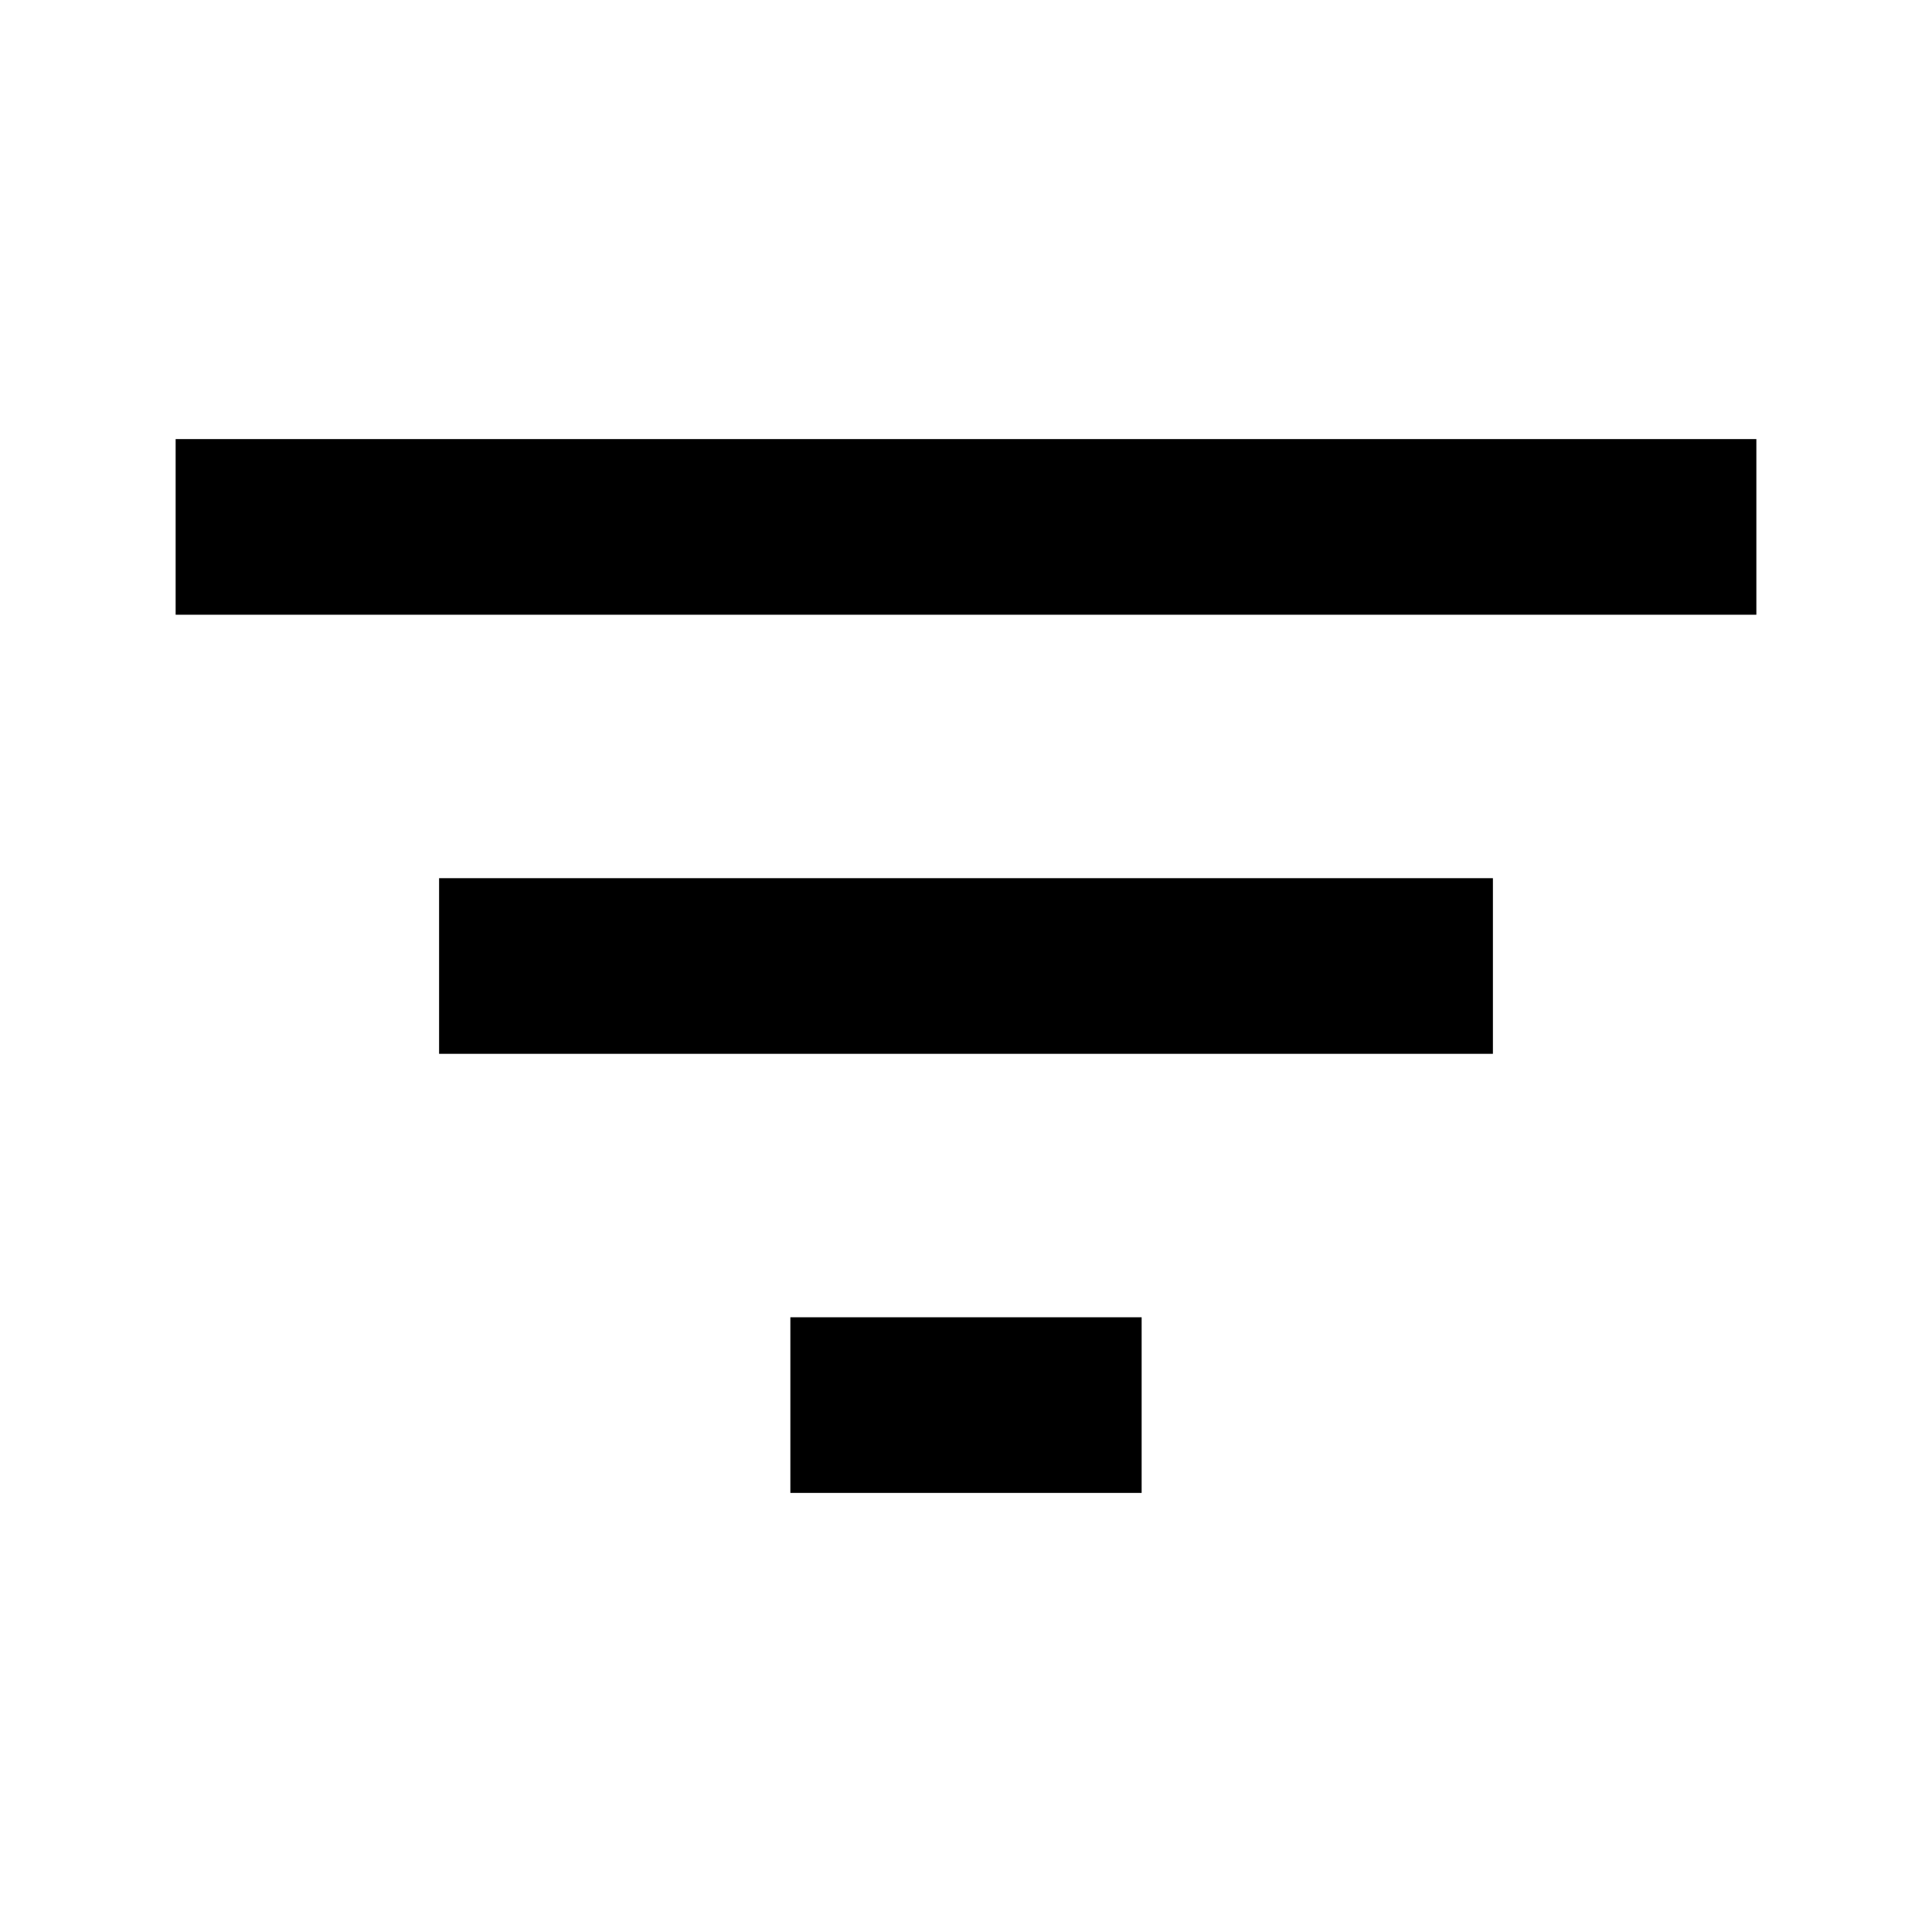
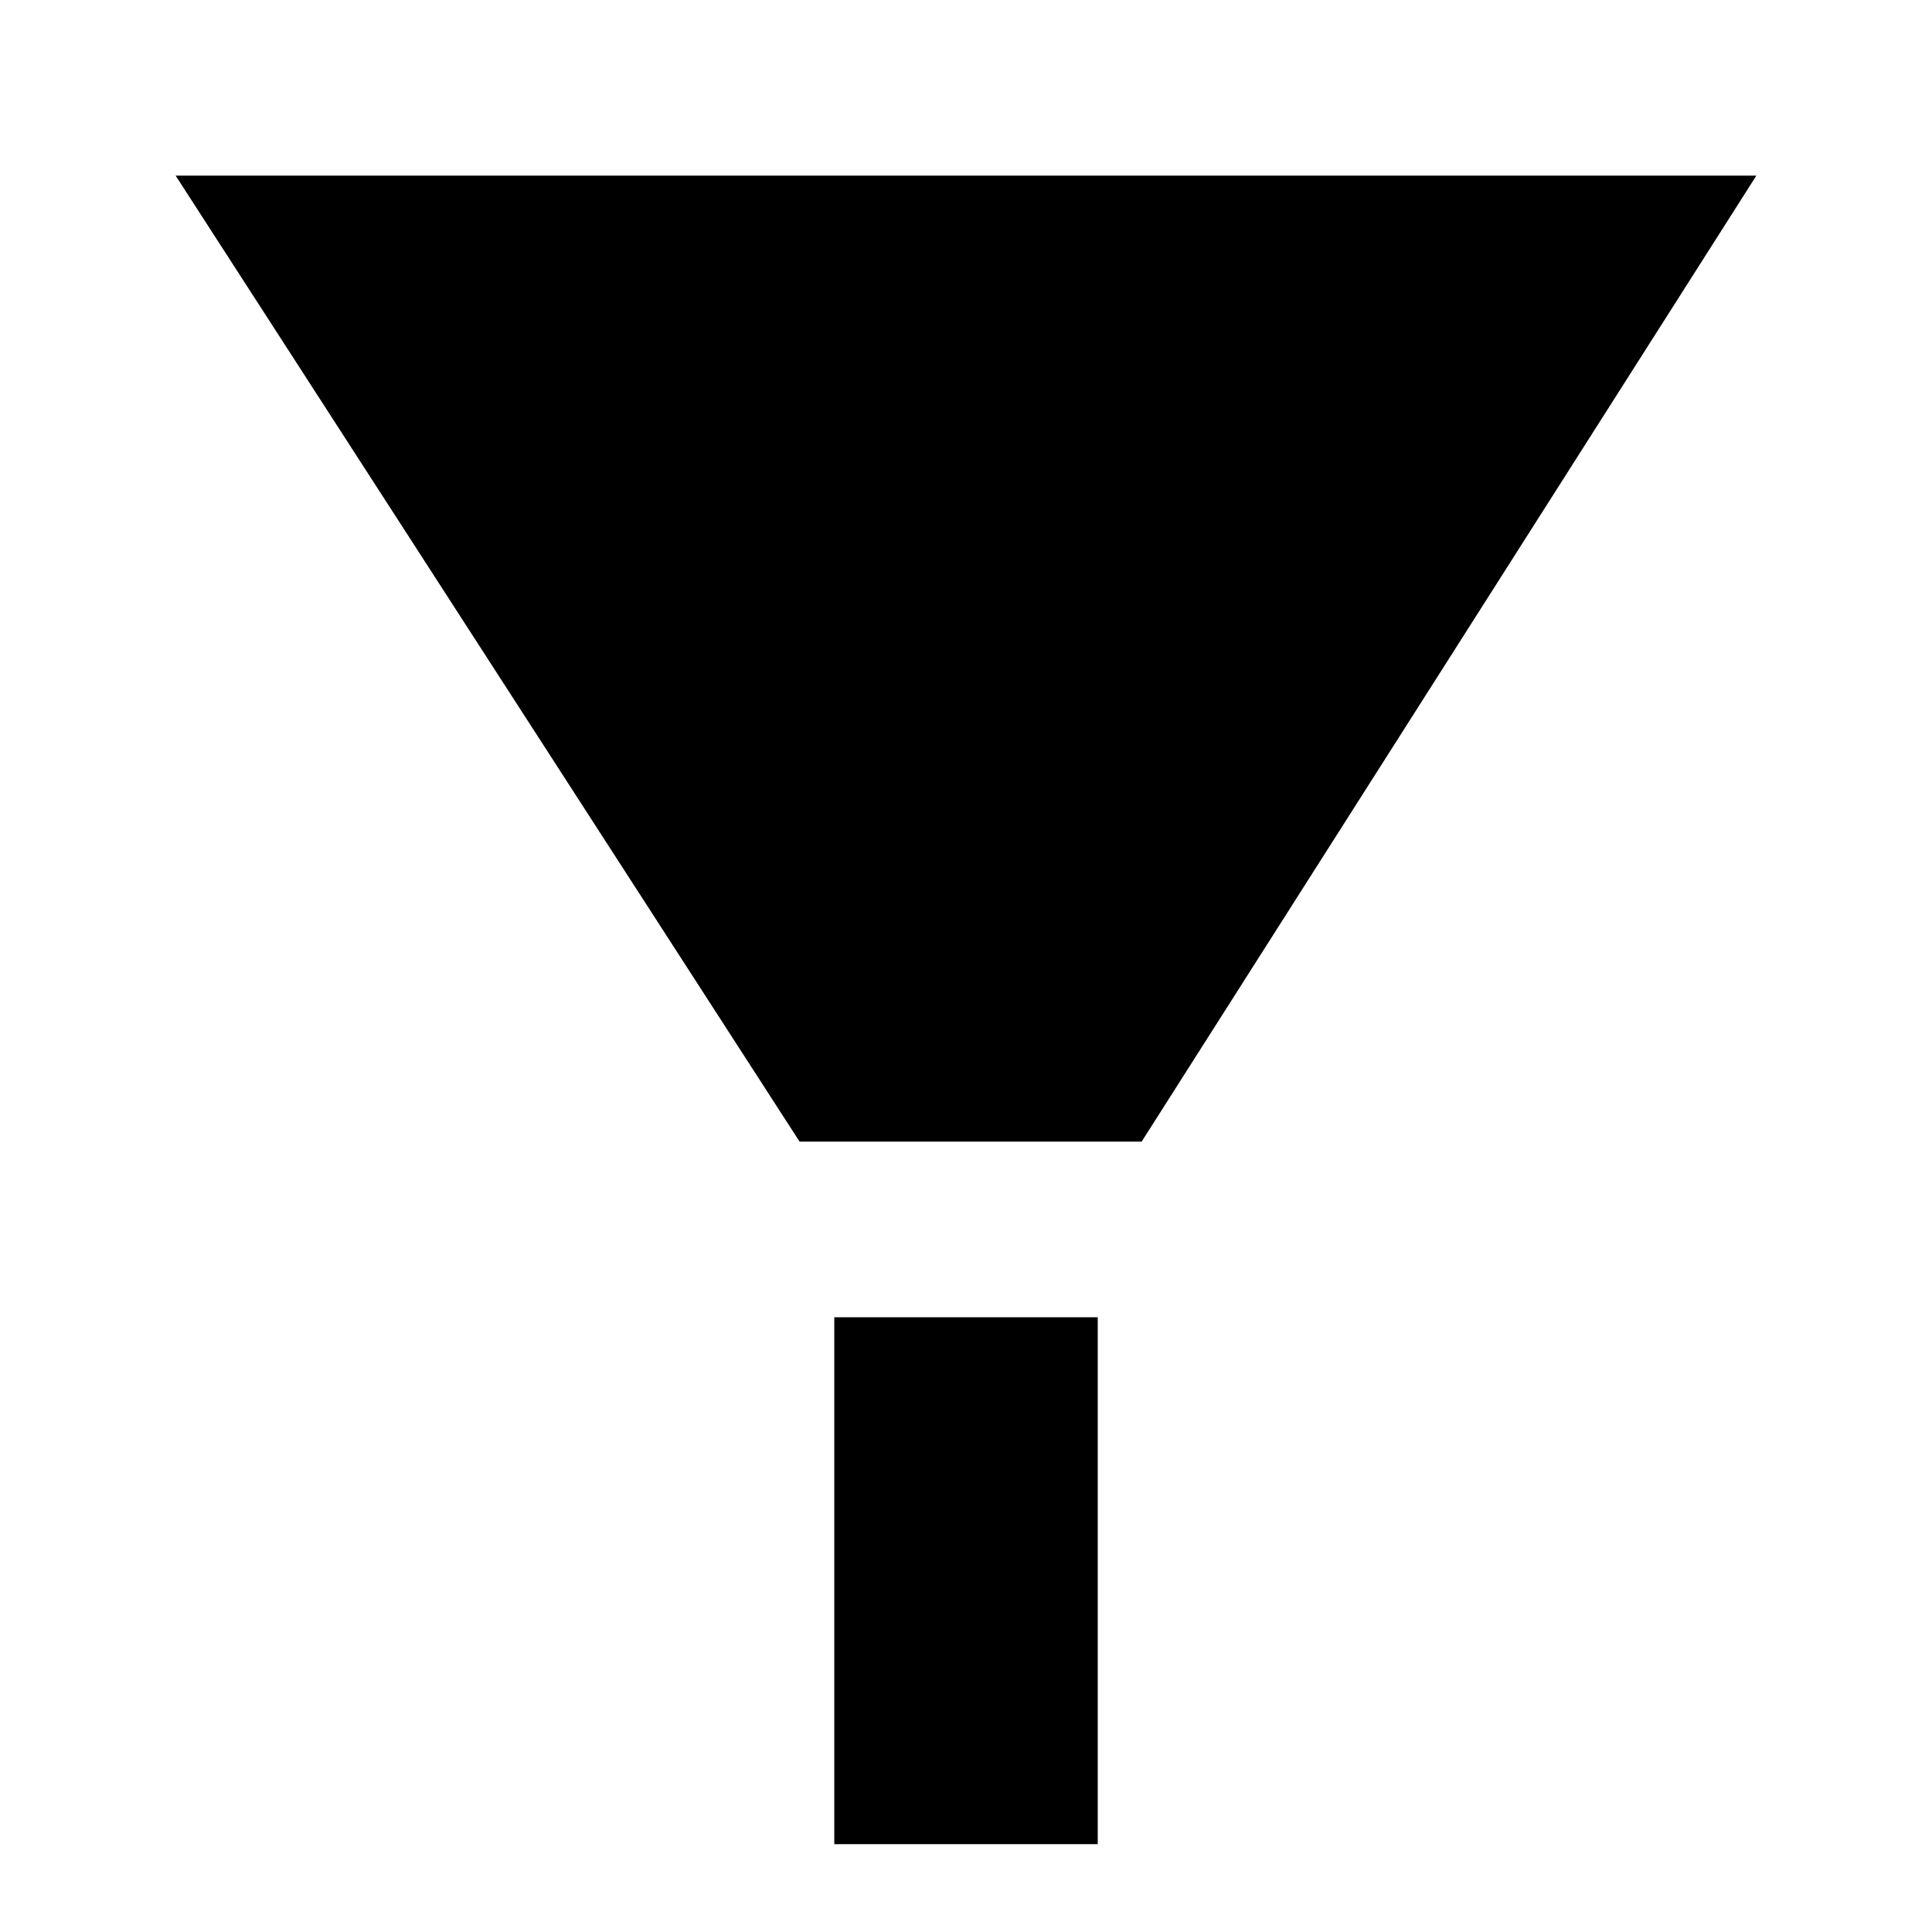
<svg xmlns="http://www.w3.org/2000/svg" width="22px" height="22px" viewBox="0 0 22 22" version="1.1">
  <defs />
  <g id="Page-1" stroke="none" stroke-width="1" fill="none" fill-rule="evenodd">
    <g id="enrichment-filter" fill="#000000">
-       <path d="M9,17 L13,17 L13,15 L9,15 L9,17 L9,17 Z M2,5 L2,7 L20,7 L20,5 L2,5 L2,5 Z M5,12 L17,12 L17,10 L5,10 L5,12 L5,12 Z" id="Shape" />
+       <path d="M2,2 L20,2 L13,13 L9.105,13 L2,2 Z M9.5,21 L12.5,21 L12.5,15 L9.5,15 L9.5,21 Z" id="filter-2-icon" />
    </g>
  </g>
</svg>
